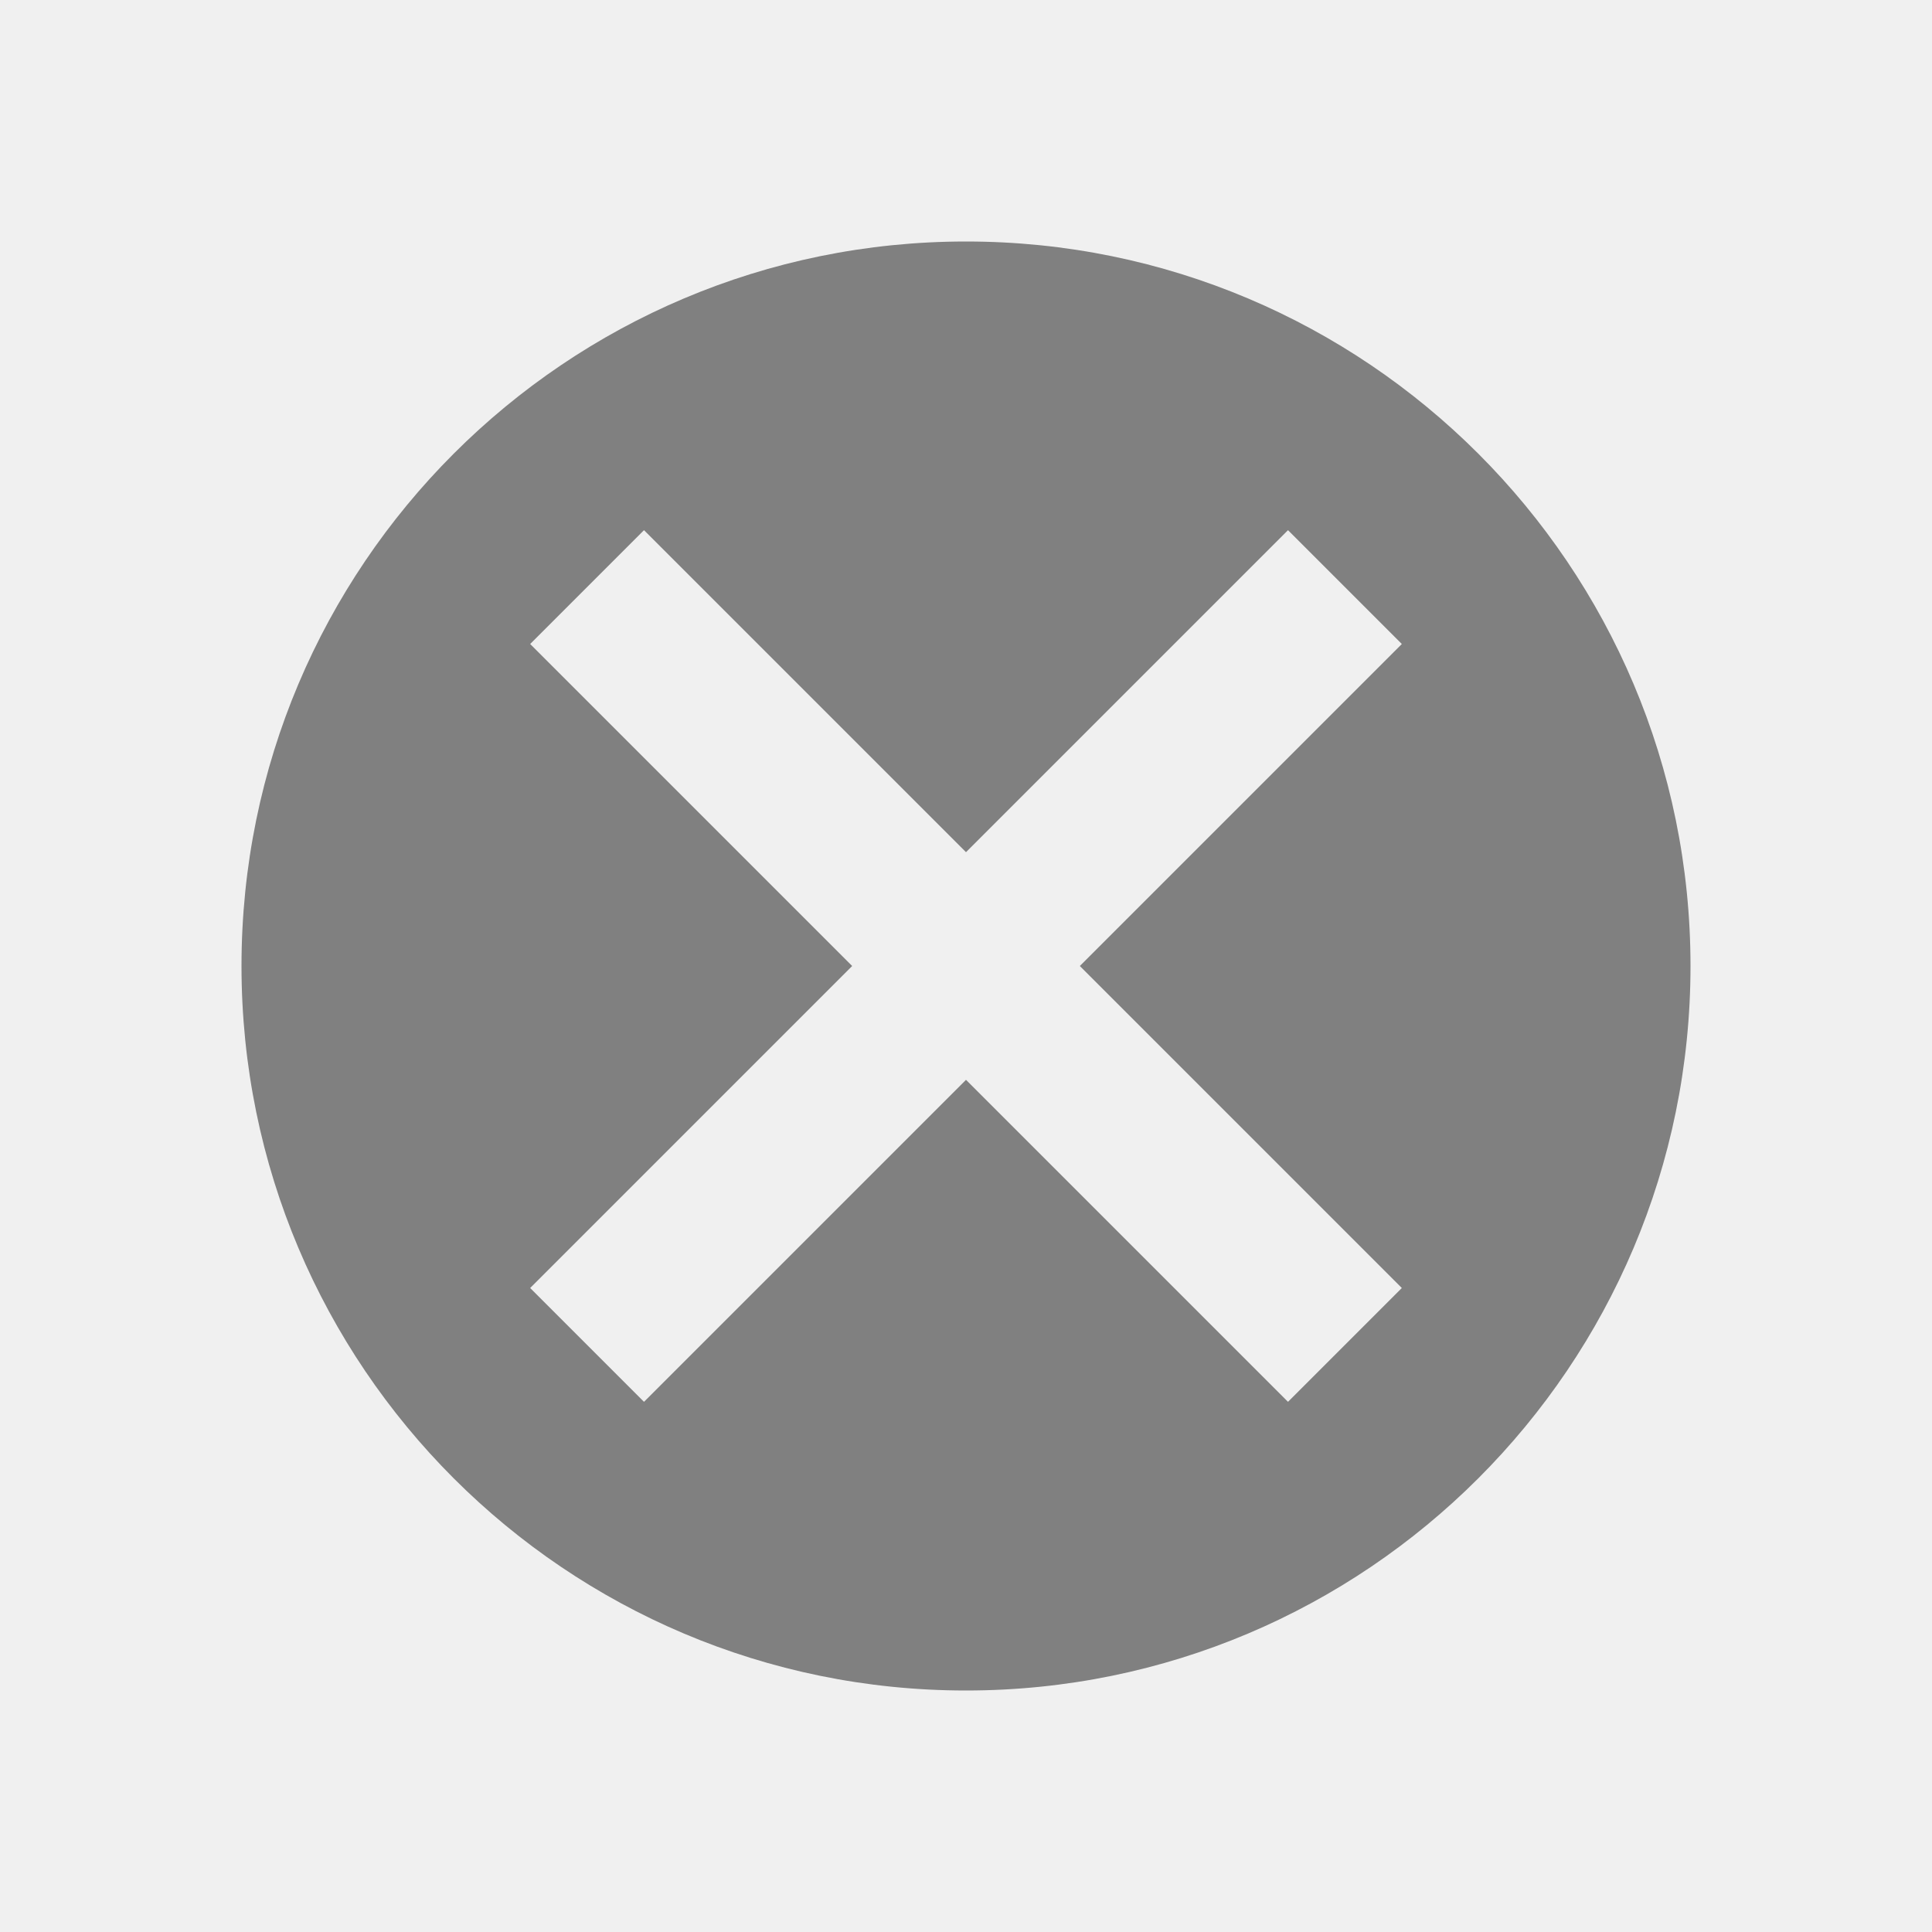
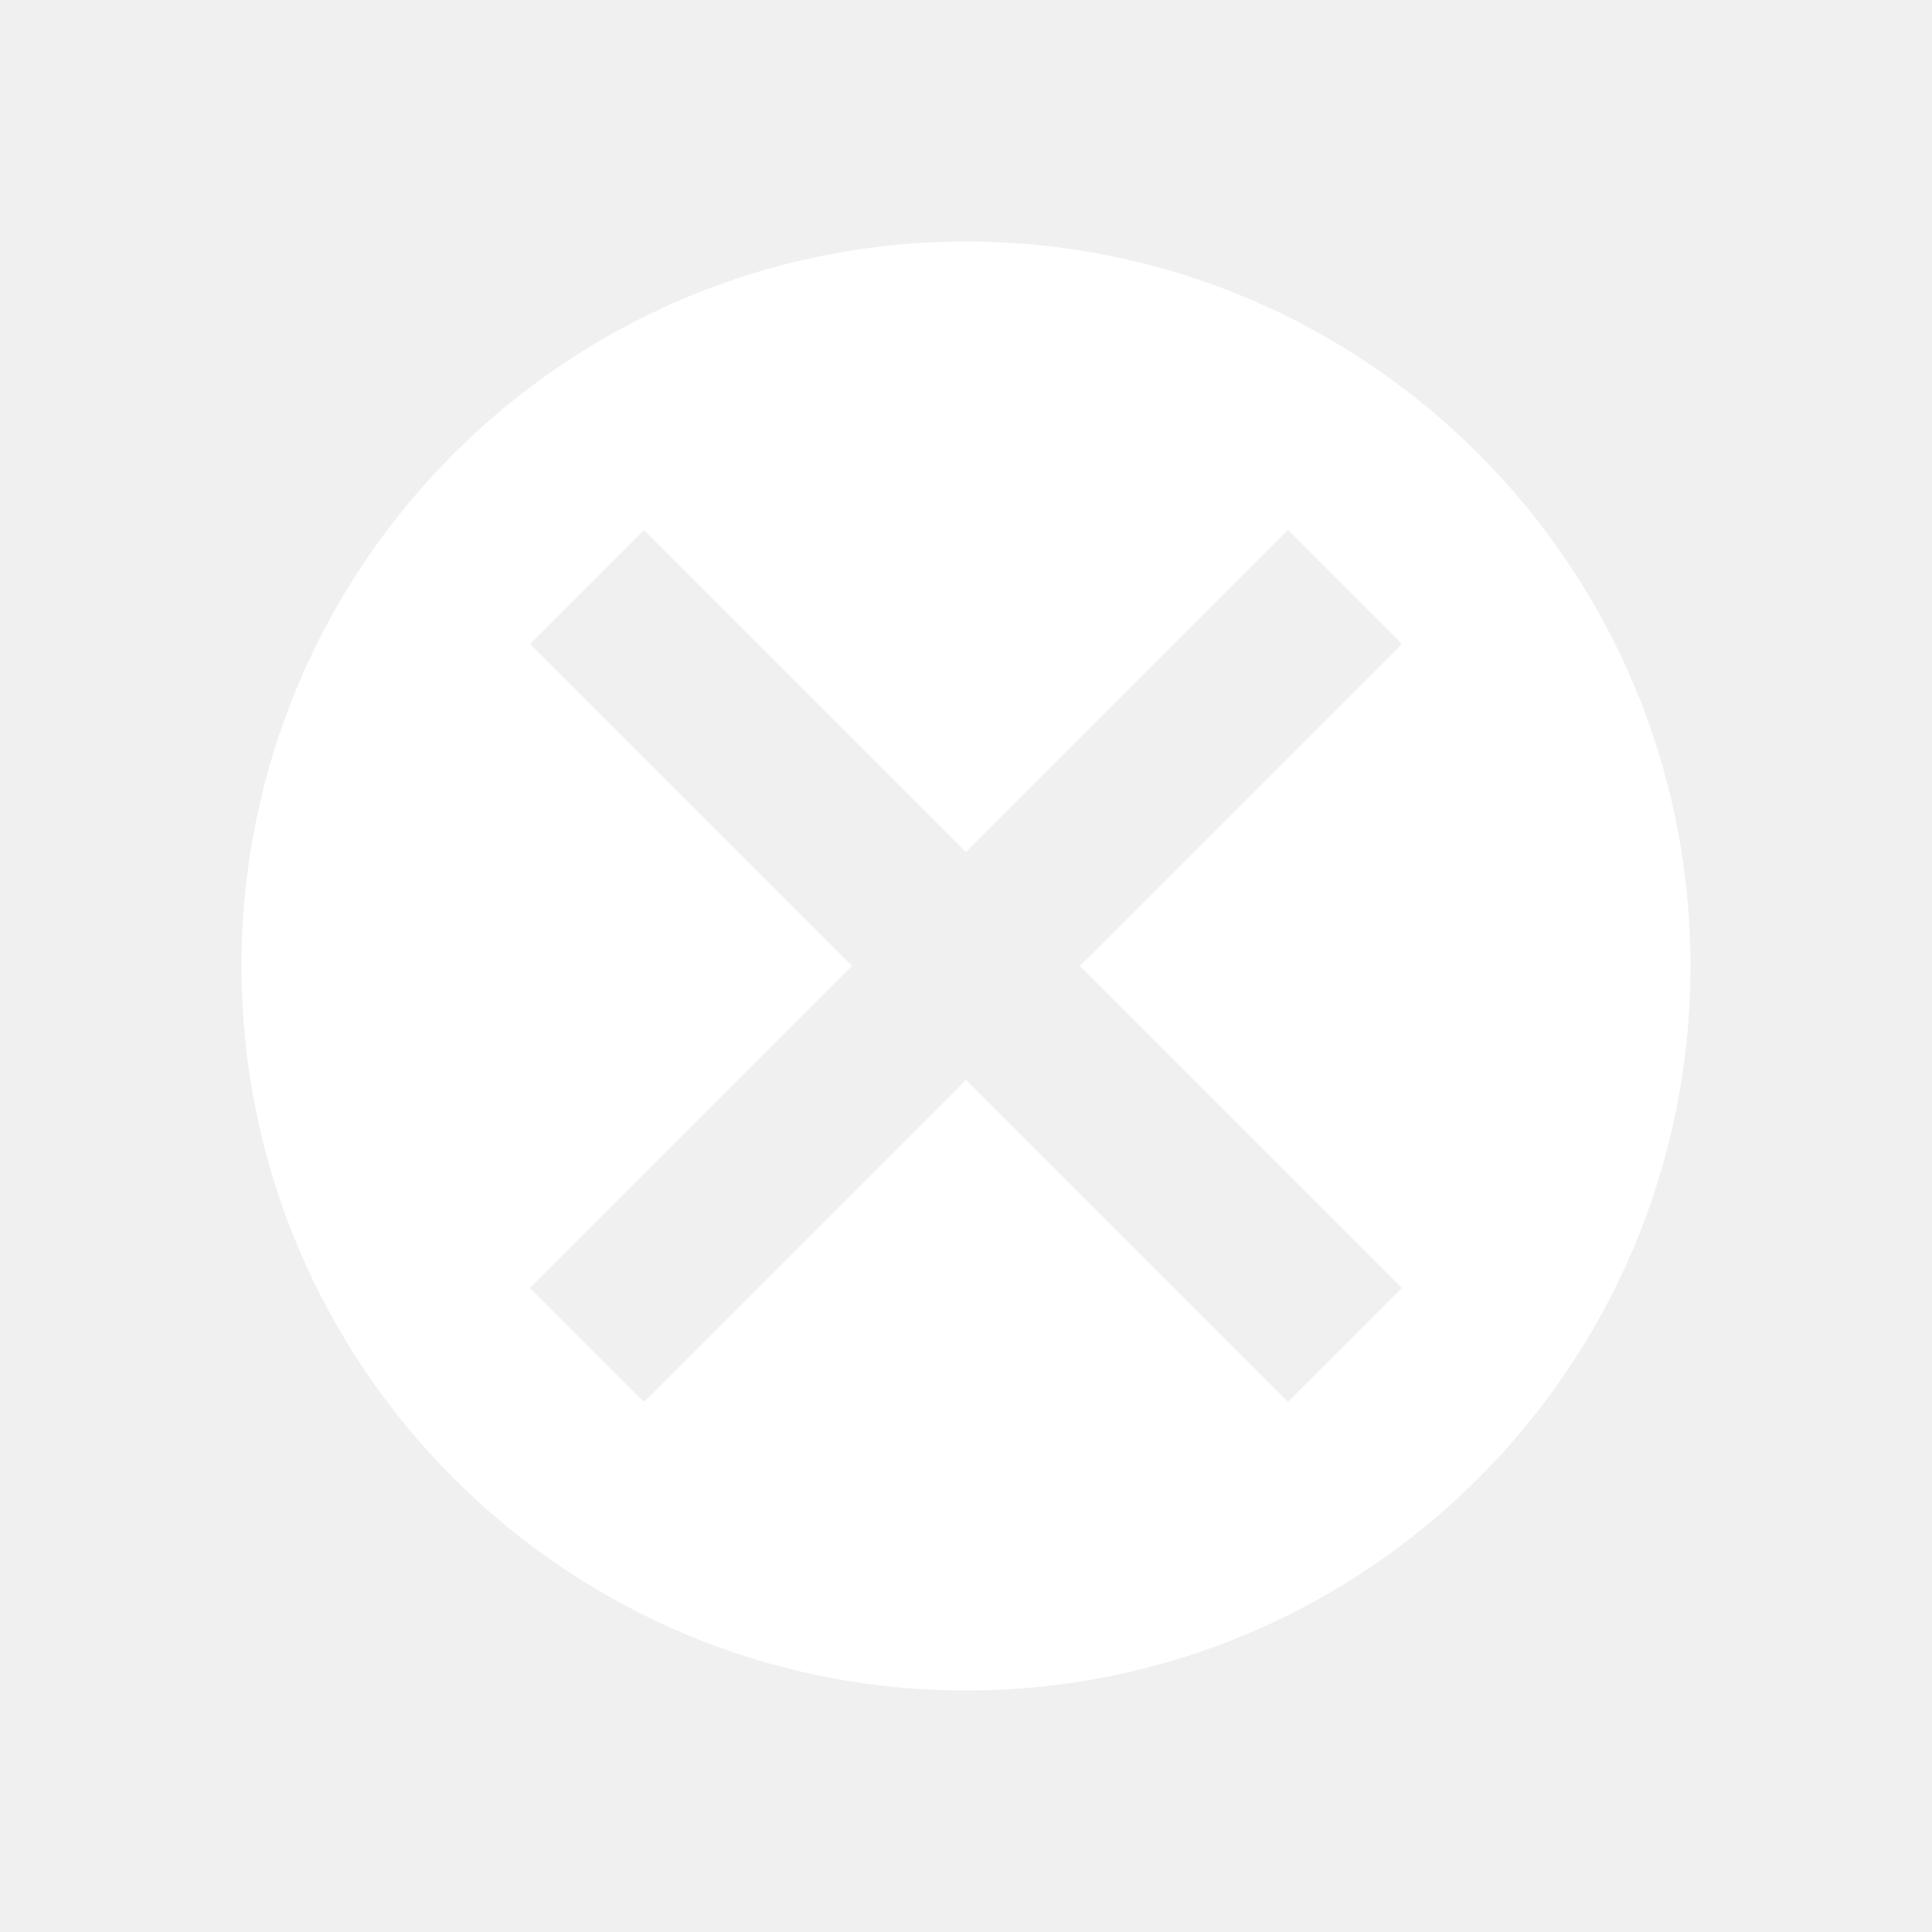
- <svg xmlns="http://www.w3.org/2000/svg" width="24" height="24" viewBox="0 0 24 24" fill="none">
-   <path fill-rule="evenodd" clip-rule="evenodd" d="M21 12C21 16.971 16.971 21 12 21C7.029 21 3 16.971 3 12C3 7.029 7.029 3 12 3C16.971 3 21 7.029 21 12ZM6.586 16L7.293 15.293L10.586 12L7.293 8.707L6.586 8L8 6.586L8.707 7.293L12 10.586L15.293 7.293L16 6.586L17.414 8L16.707 8.707L13.414 12L16.707 15.293L17.414 16L16 17.414L15.293 16.707L12 13.414L8.707 16.707L8 17.414L6.586 16Z" fill="#808080" />
+ <svg xmlns="http://www.w3.org/2000/svg" width="24" height="24" viewBox="0 0 24 24" fill="white">
+   <path fill-rule="evenodd" clip-rule="evenodd" d="M21 12C21 16.971 16.971 21 12 21C7.029 21 3 16.971 3 12C3 7.029 7.029 3 12 3C16.971 3 21 7.029 21 12ZM6.586 16L7.293 15.293L10.586 12L7.293 8.707L6.586 8L8 6.586L8.707 7.293L12 10.586L15.293 7.293L16 6.586L17.414 8L16.707 8.707L13.414 12L16.707 15.293L17.414 16L16 17.414L15.293 16.707L12 13.414L8.707 16.707L8 17.414L6.586 16Z" fill="#ffffff" />
</svg>
